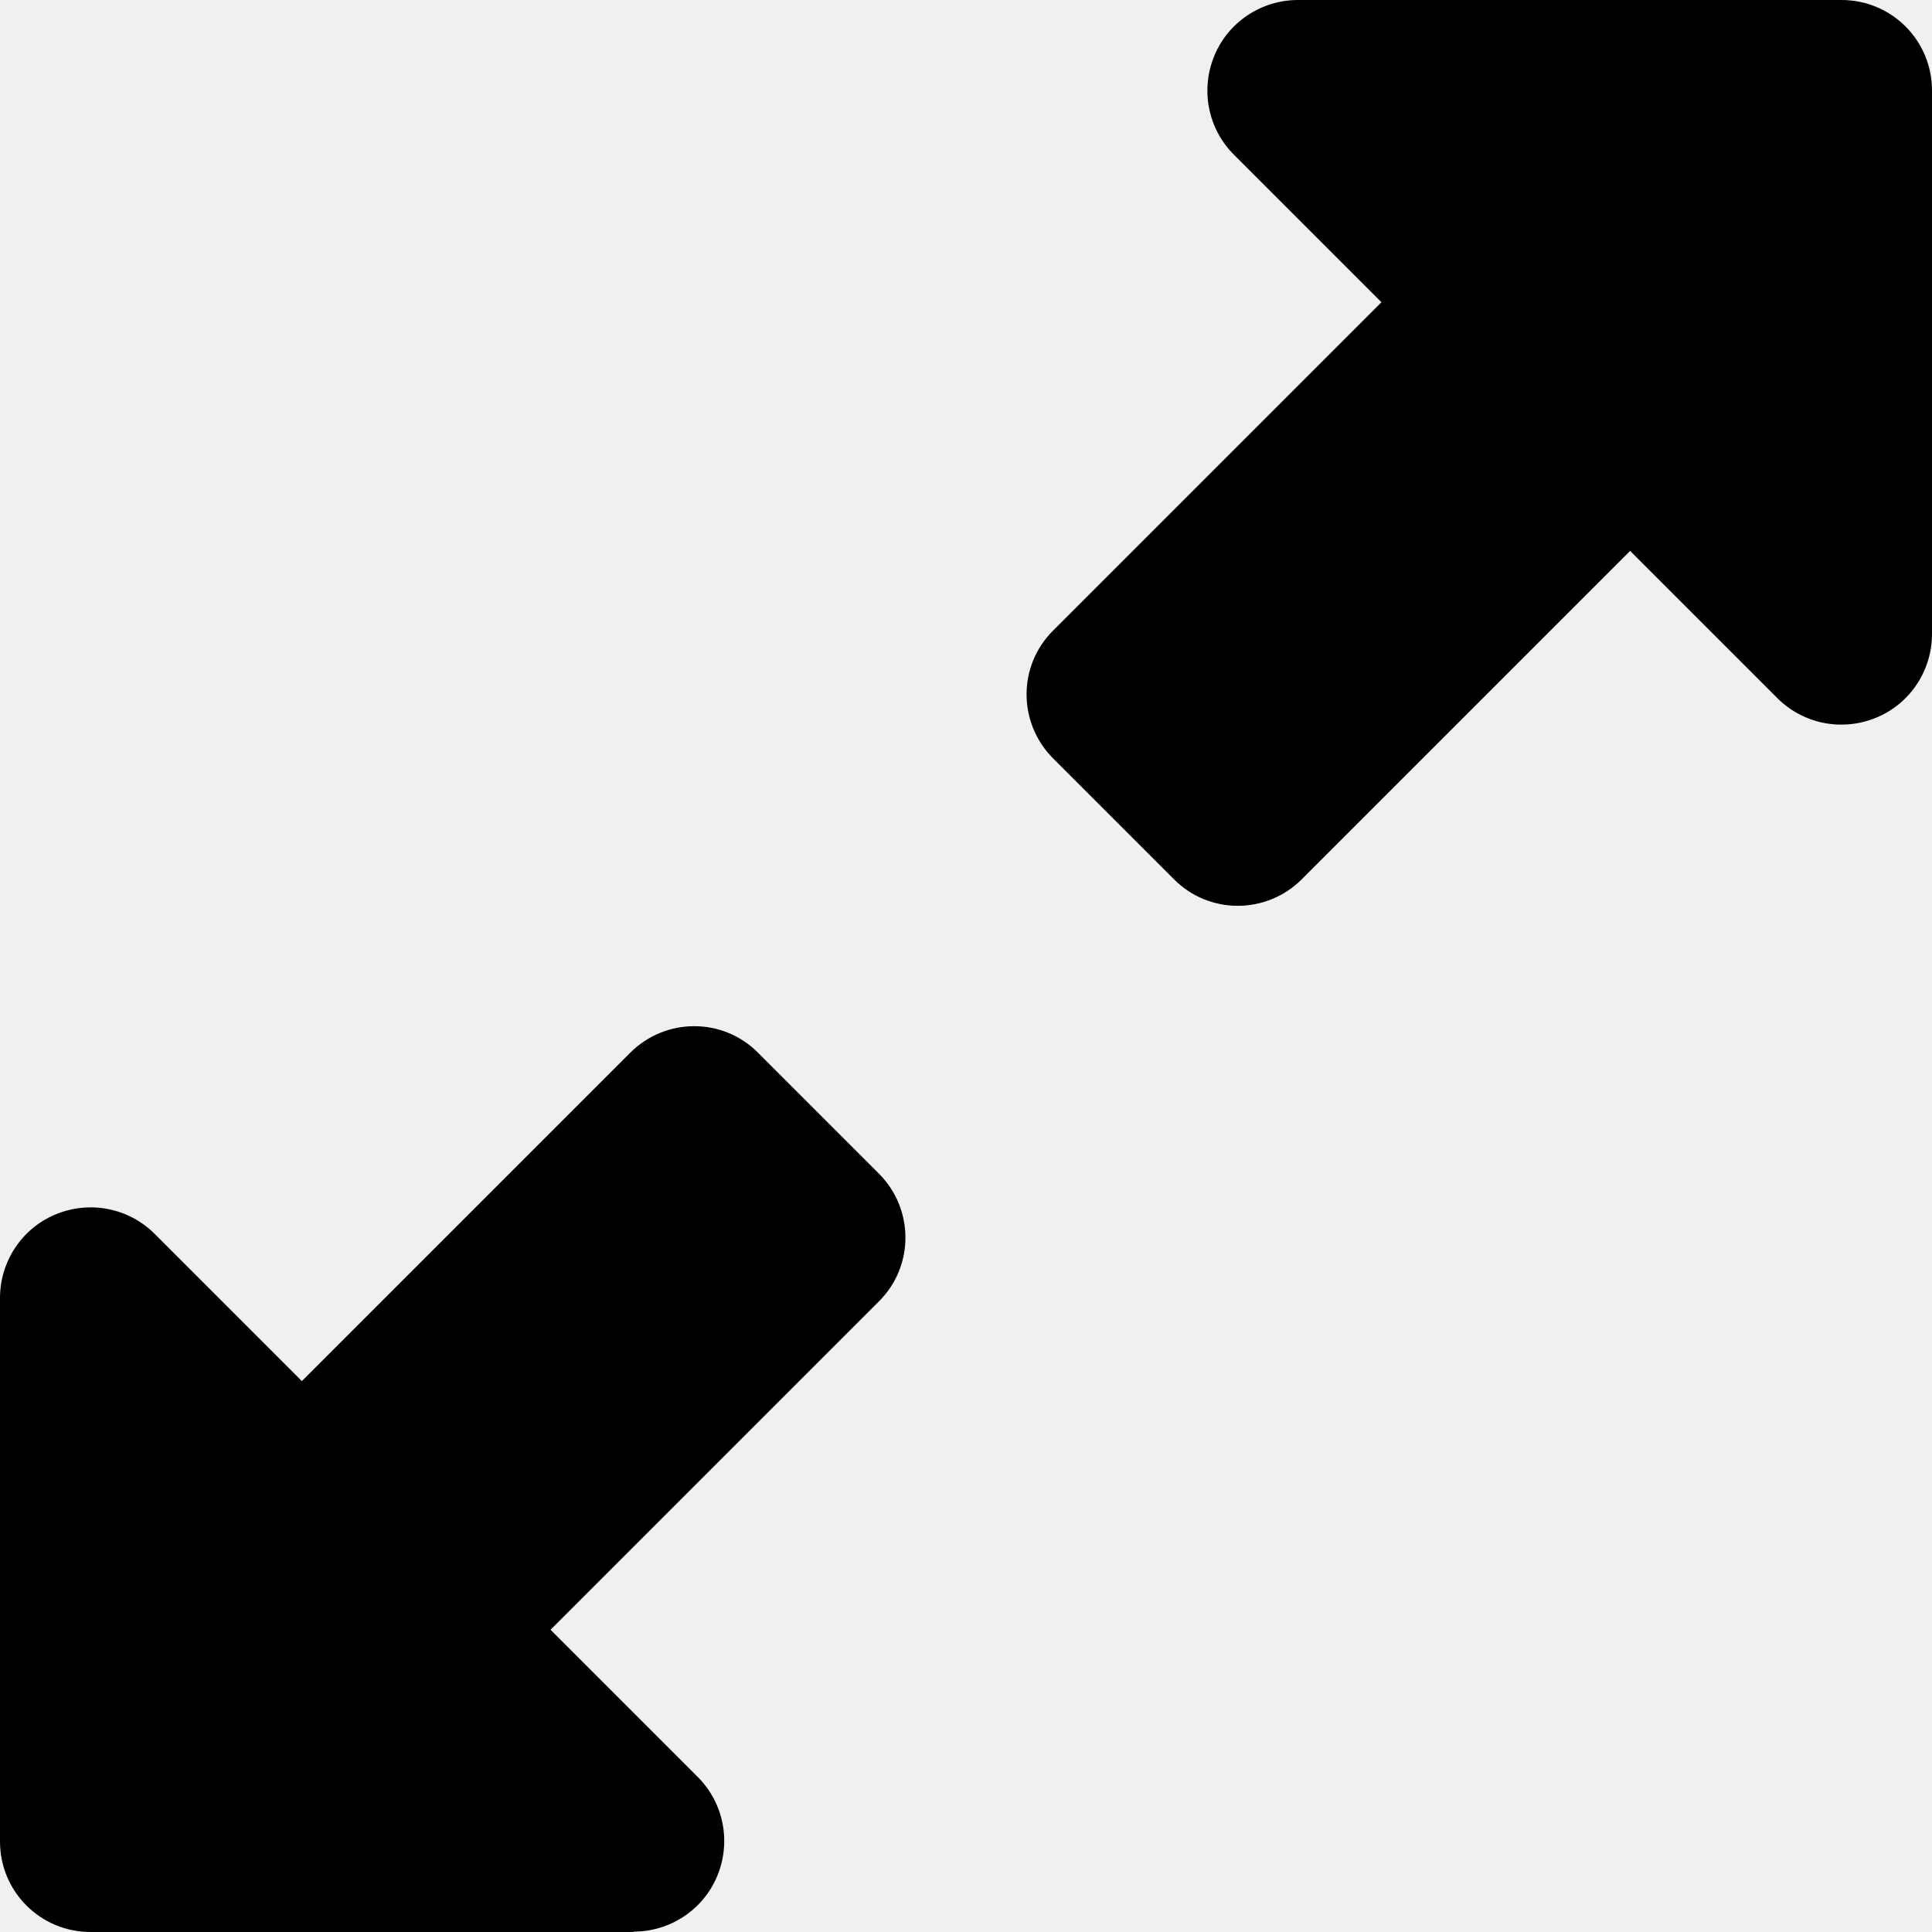
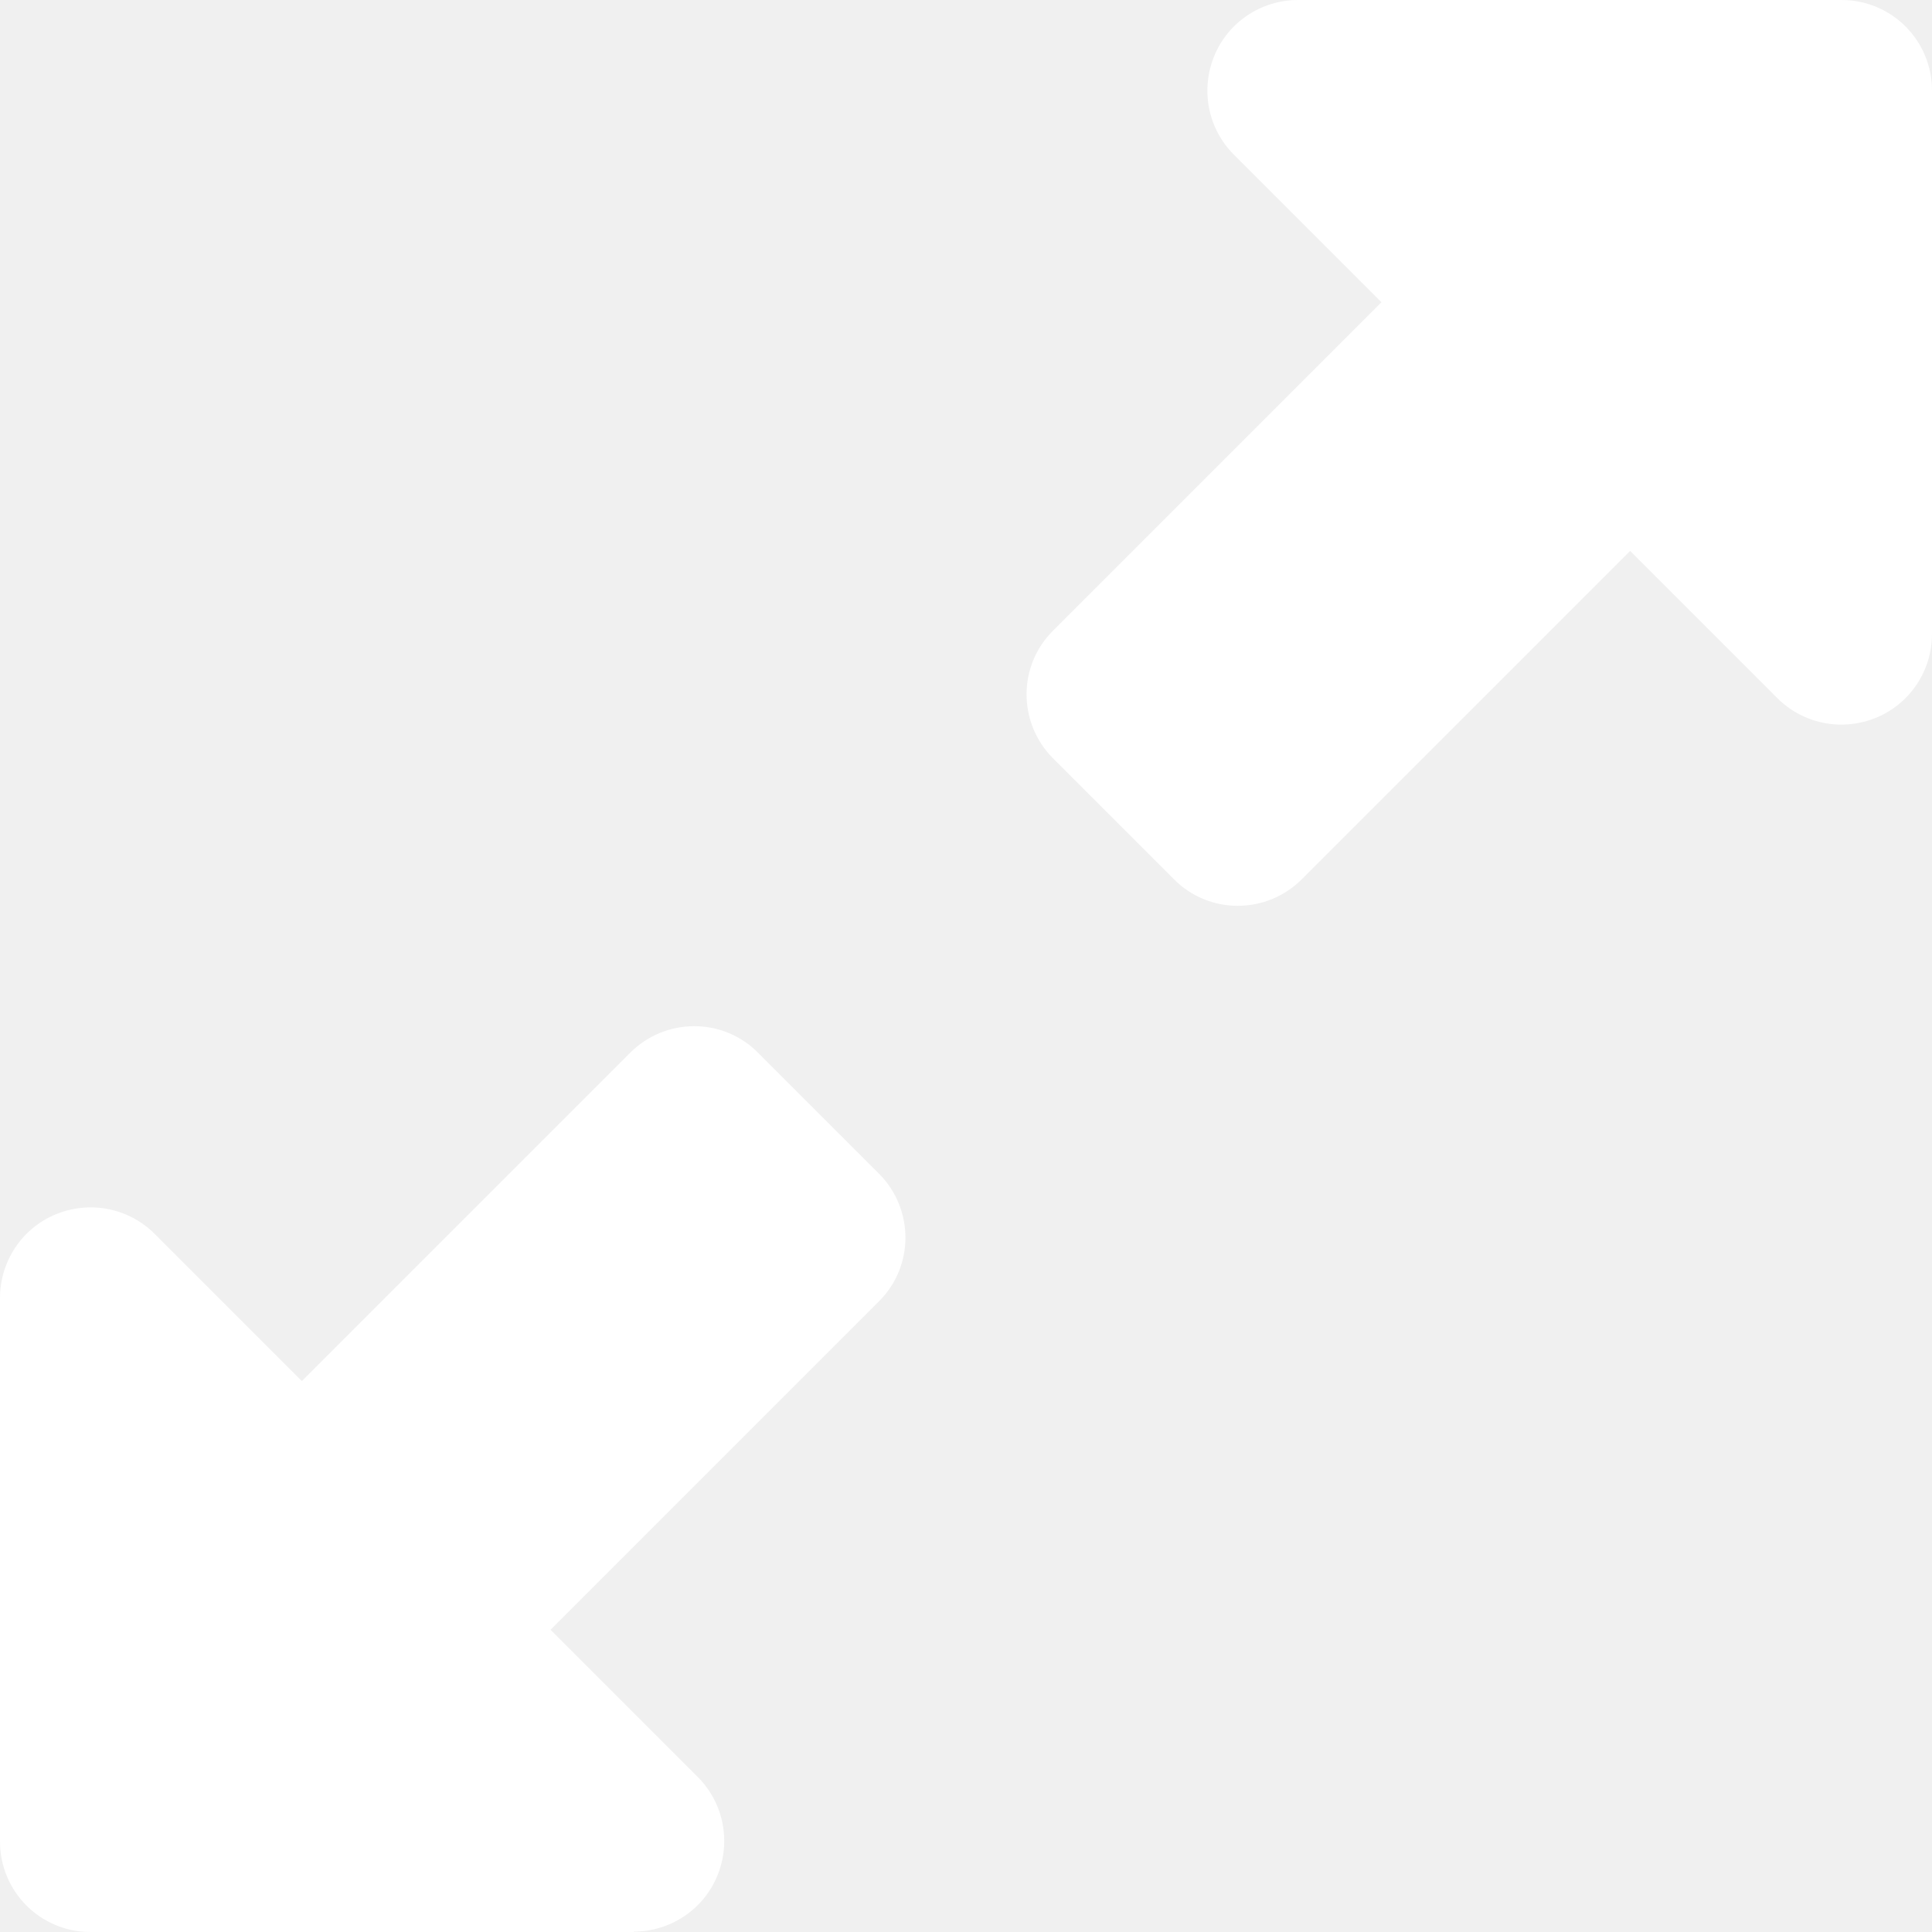
<svg xmlns="http://www.w3.org/2000/svg" viewBox="0 0 512 512">
-   <path d="M344 0H488c13.3 0 24 10.7 24 24V168c0 9.7-5.8 18.5-14.8 22.2s-19.3 1.7-26.2-5.2l-39-39-87 87c-9.4 9.4-24.6 9.4-33.9 0l-32-32c-9.4-9.4-9.4-24.6 0-33.9l87-87L327 41c-6.9-6.9-8.9-17.2-5.2-26.2S334.3 0 344 0zM168 512H24c-13.3 0-24-10.7-24-24V344c0-9.7 5.8-18.5 14.8-22.2s19.3-1.7 26.2 5.2l39 39 87-87c9.4-9.4 24.6-9.4 33.9 0l32 32c9.4 9.4 9.4 24.6 0 33.9l-87 87 39 39c6.9 6.9 8.9 17.2 5.2 26.2s-12.5 14.8-22.2 14.8z" />
+   <path fill="#ffffff" d="M344 0H488c13.3 0 24 10.7 24 24V168c0 9.7-5.8 18.5-14.8 22.2s-19.3 1.7-26.2-5.2l-39-39-87 87c-9.4 9.4-24.6 9.4-33.9 0l-32-32c-9.4-9.4-9.4-24.6 0-33.9l87-87L327 41c-6.9-6.9-8.9-17.2-5.2-26.2S334.3 0 344 0zM168 512H24c-13.3 0-24-10.7-24-24V344c0-9.7 5.8-18.5 14.8-22.2s19.3-1.7 26.2 5.2l39 39 87-87c9.4-9.4 24.6-9.4 33.9 0l32 32c9.4 9.4 9.4 24.6 0 33.9l-87 87 39 39c6.9 6.9 8.9 17.2 5.2 26.2s-12.5 14.8-22.2 14.8z" />
</svg>
